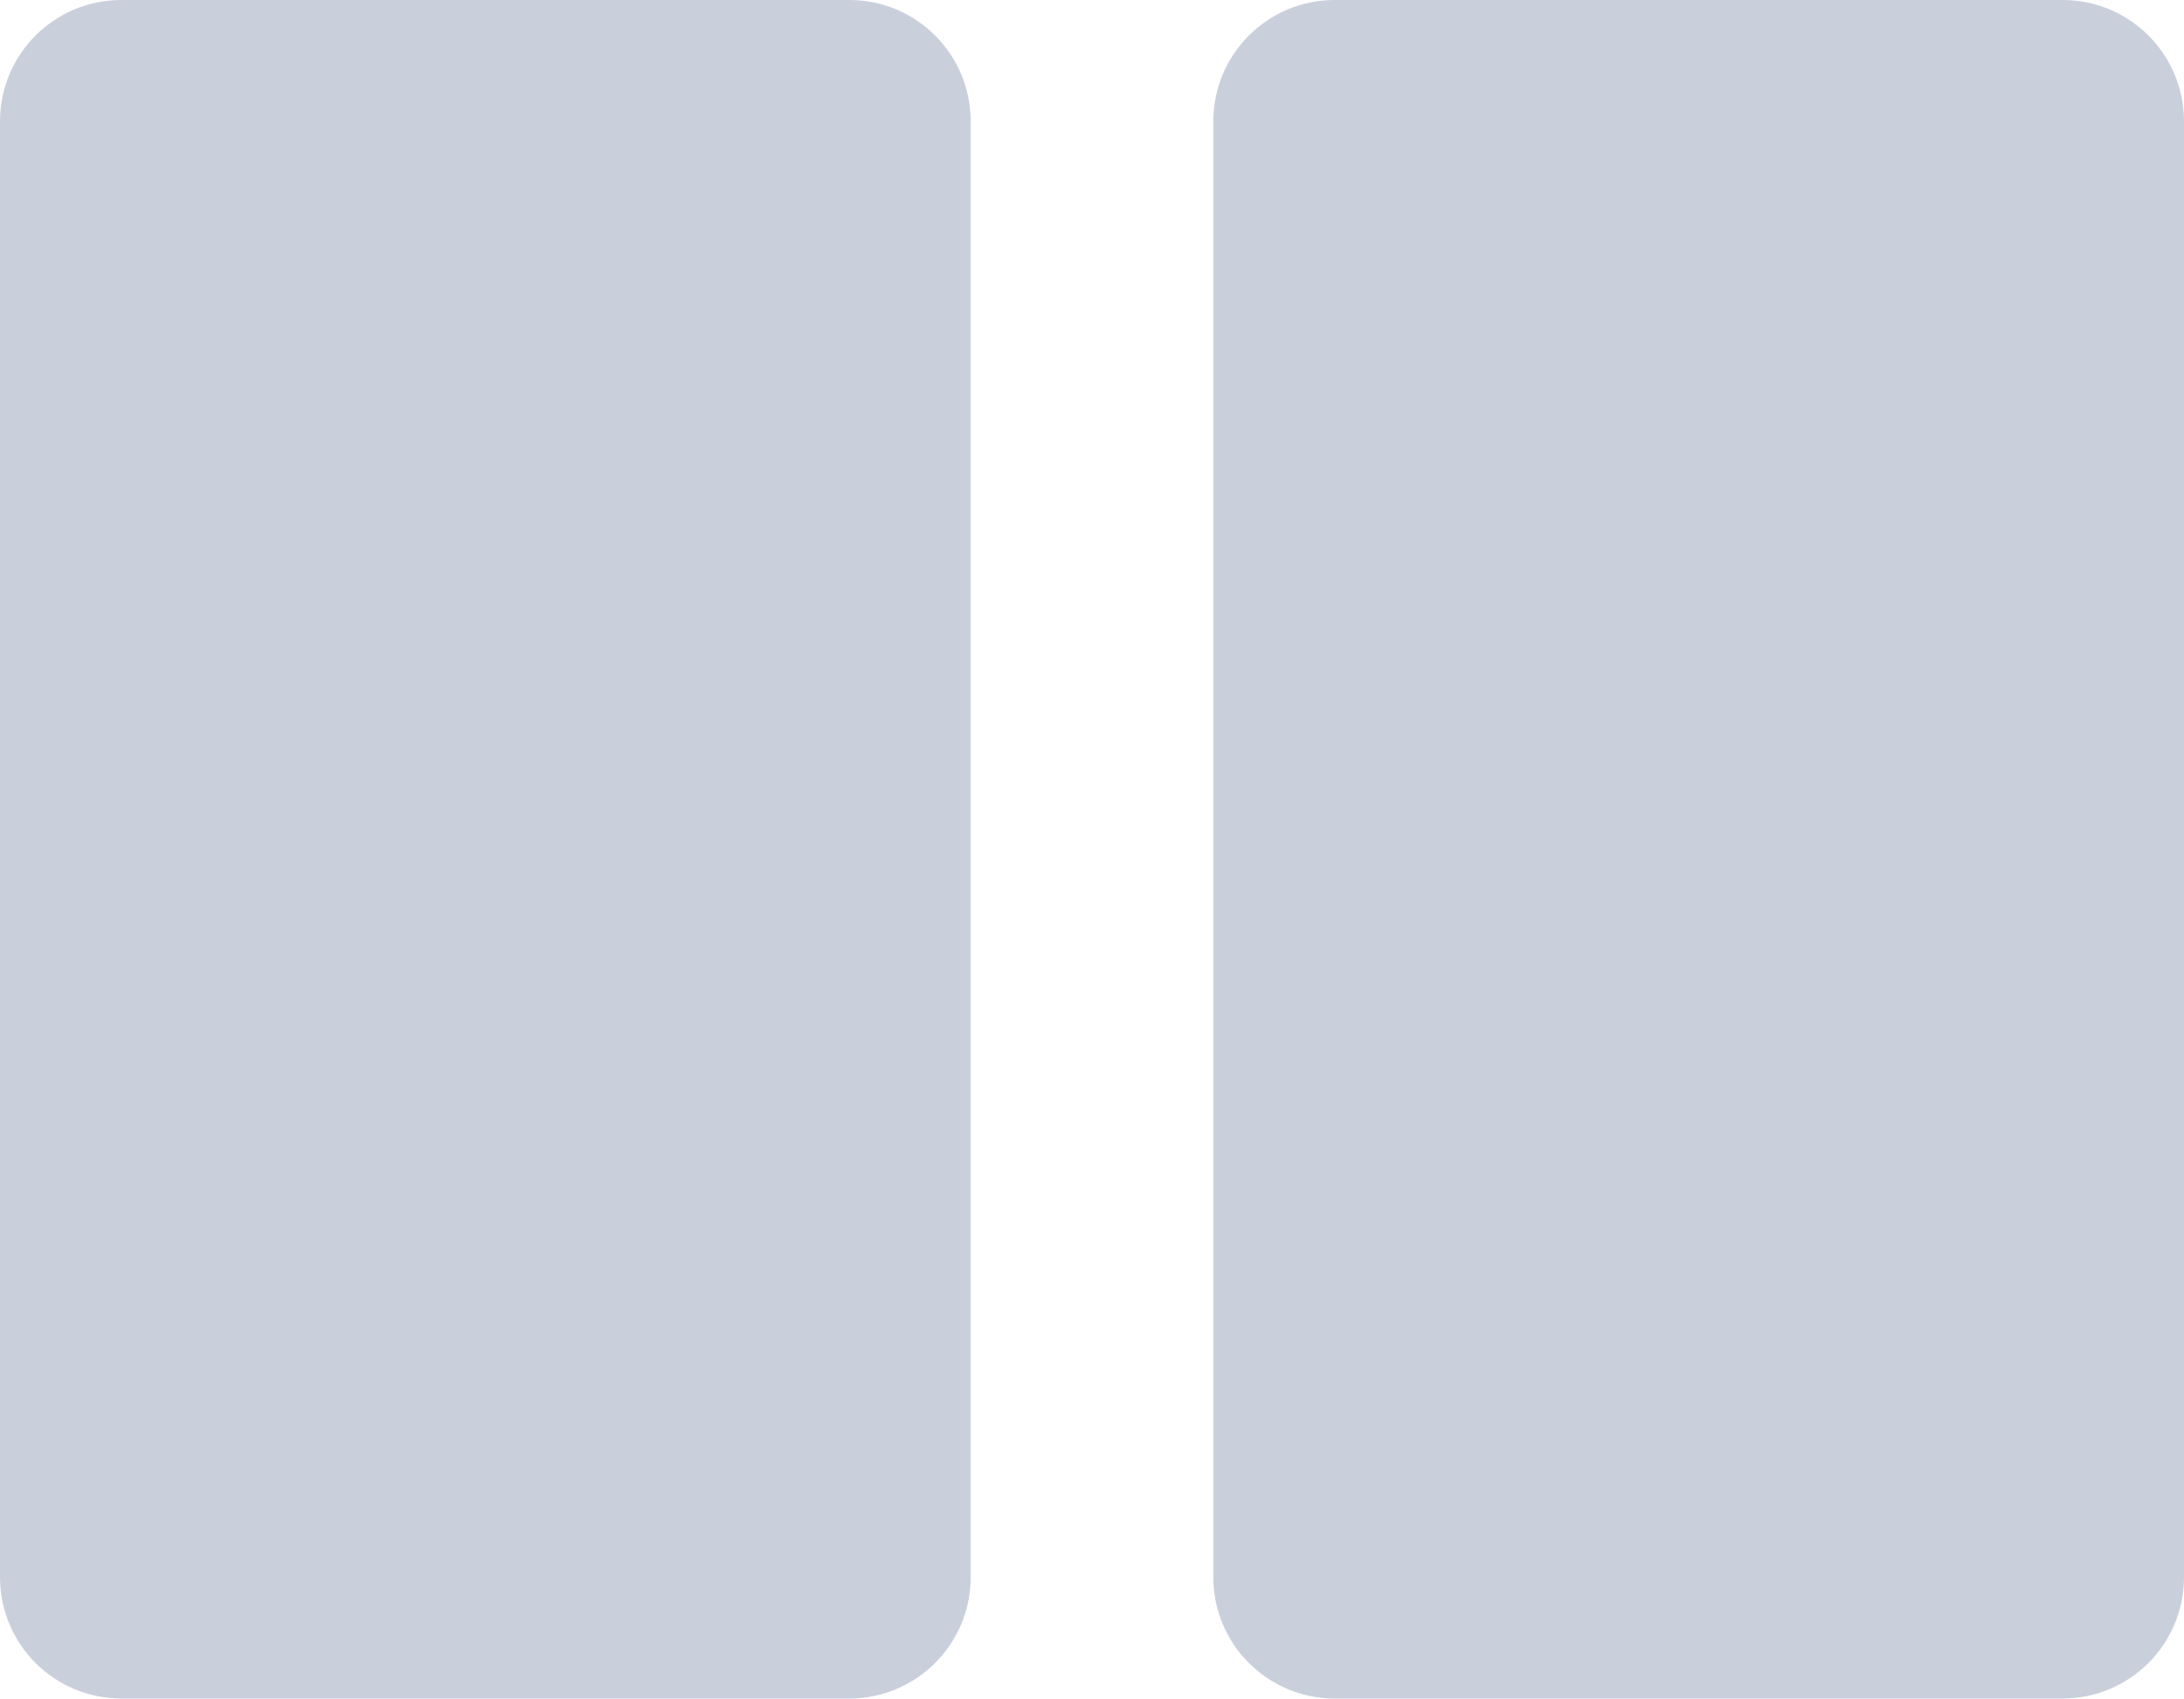
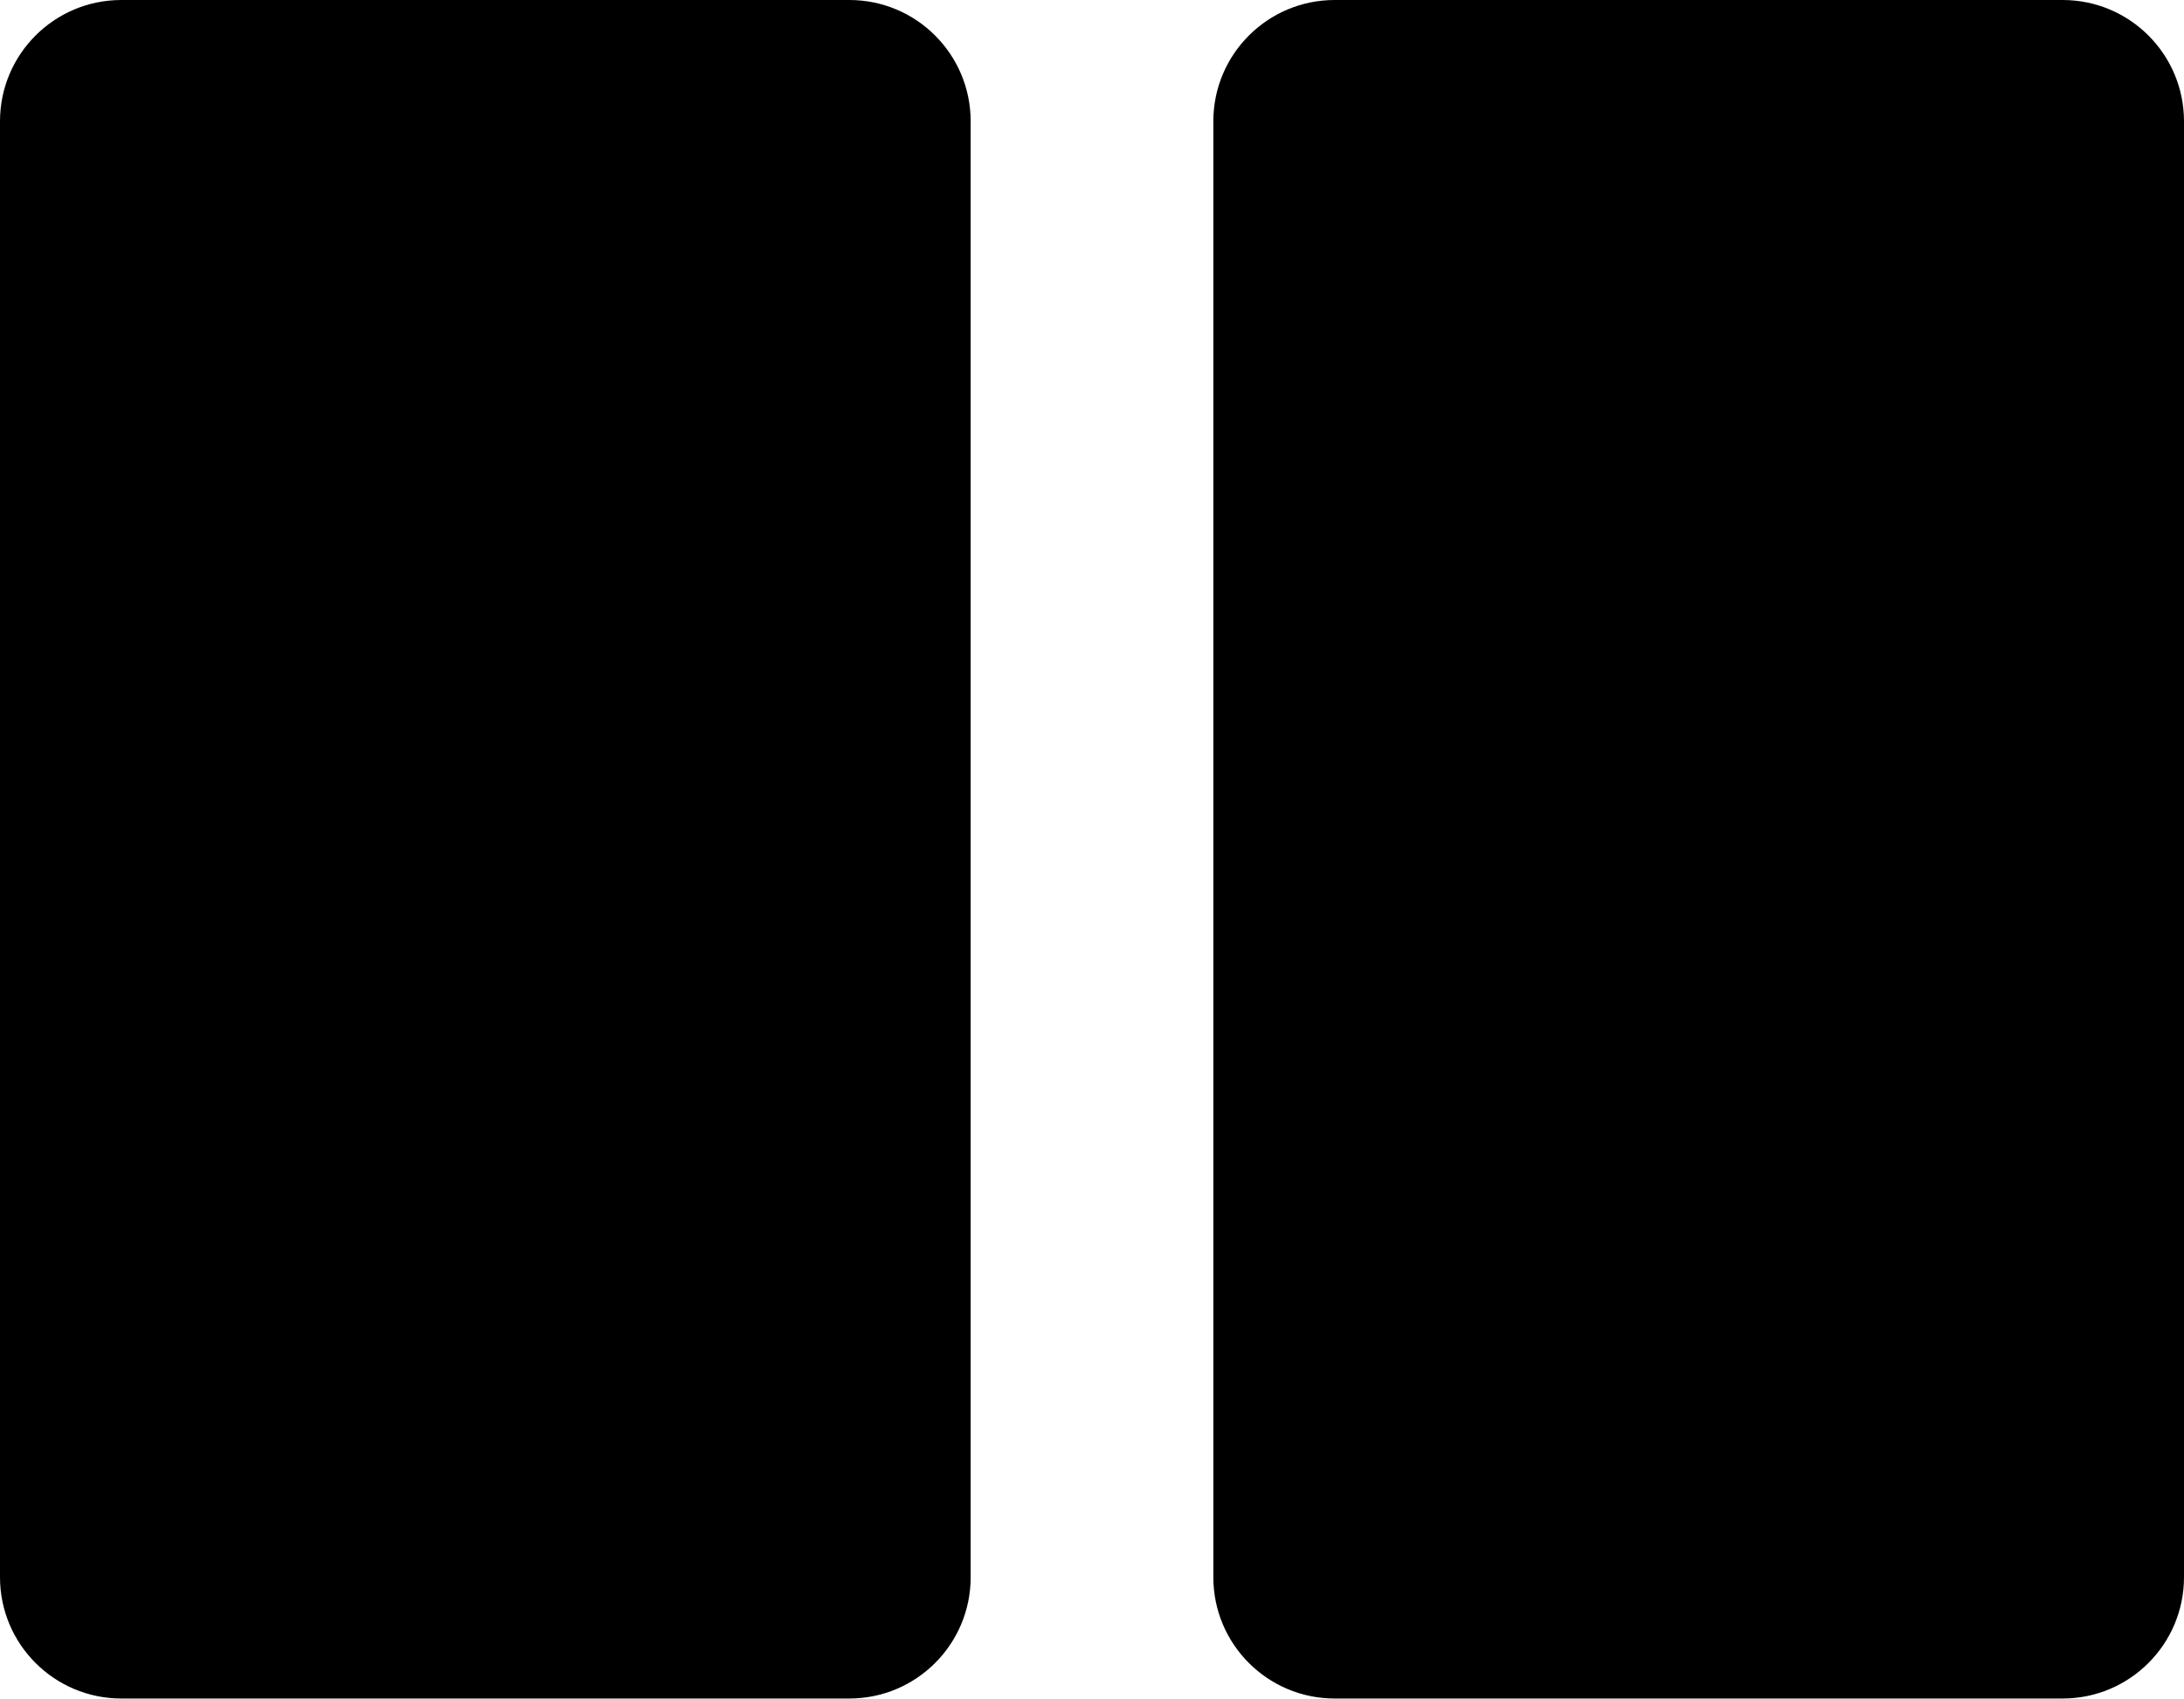
<svg xmlns="http://www.w3.org/2000/svg" width="18" height="14" viewBox="0 0 18 14" fill="none">
-   <rect width="8" height="14" rx="1" fill="#CACFDC" />
-   <rect x="10" width="8" height="14" rx="1" fill="#CACFDC" />
+   <rect width="8" height="14" rx="1" fill="currentColor" />
+   <rect x="10" width="8" height="14" rx="1" fill="currentColor" />
</svg>
